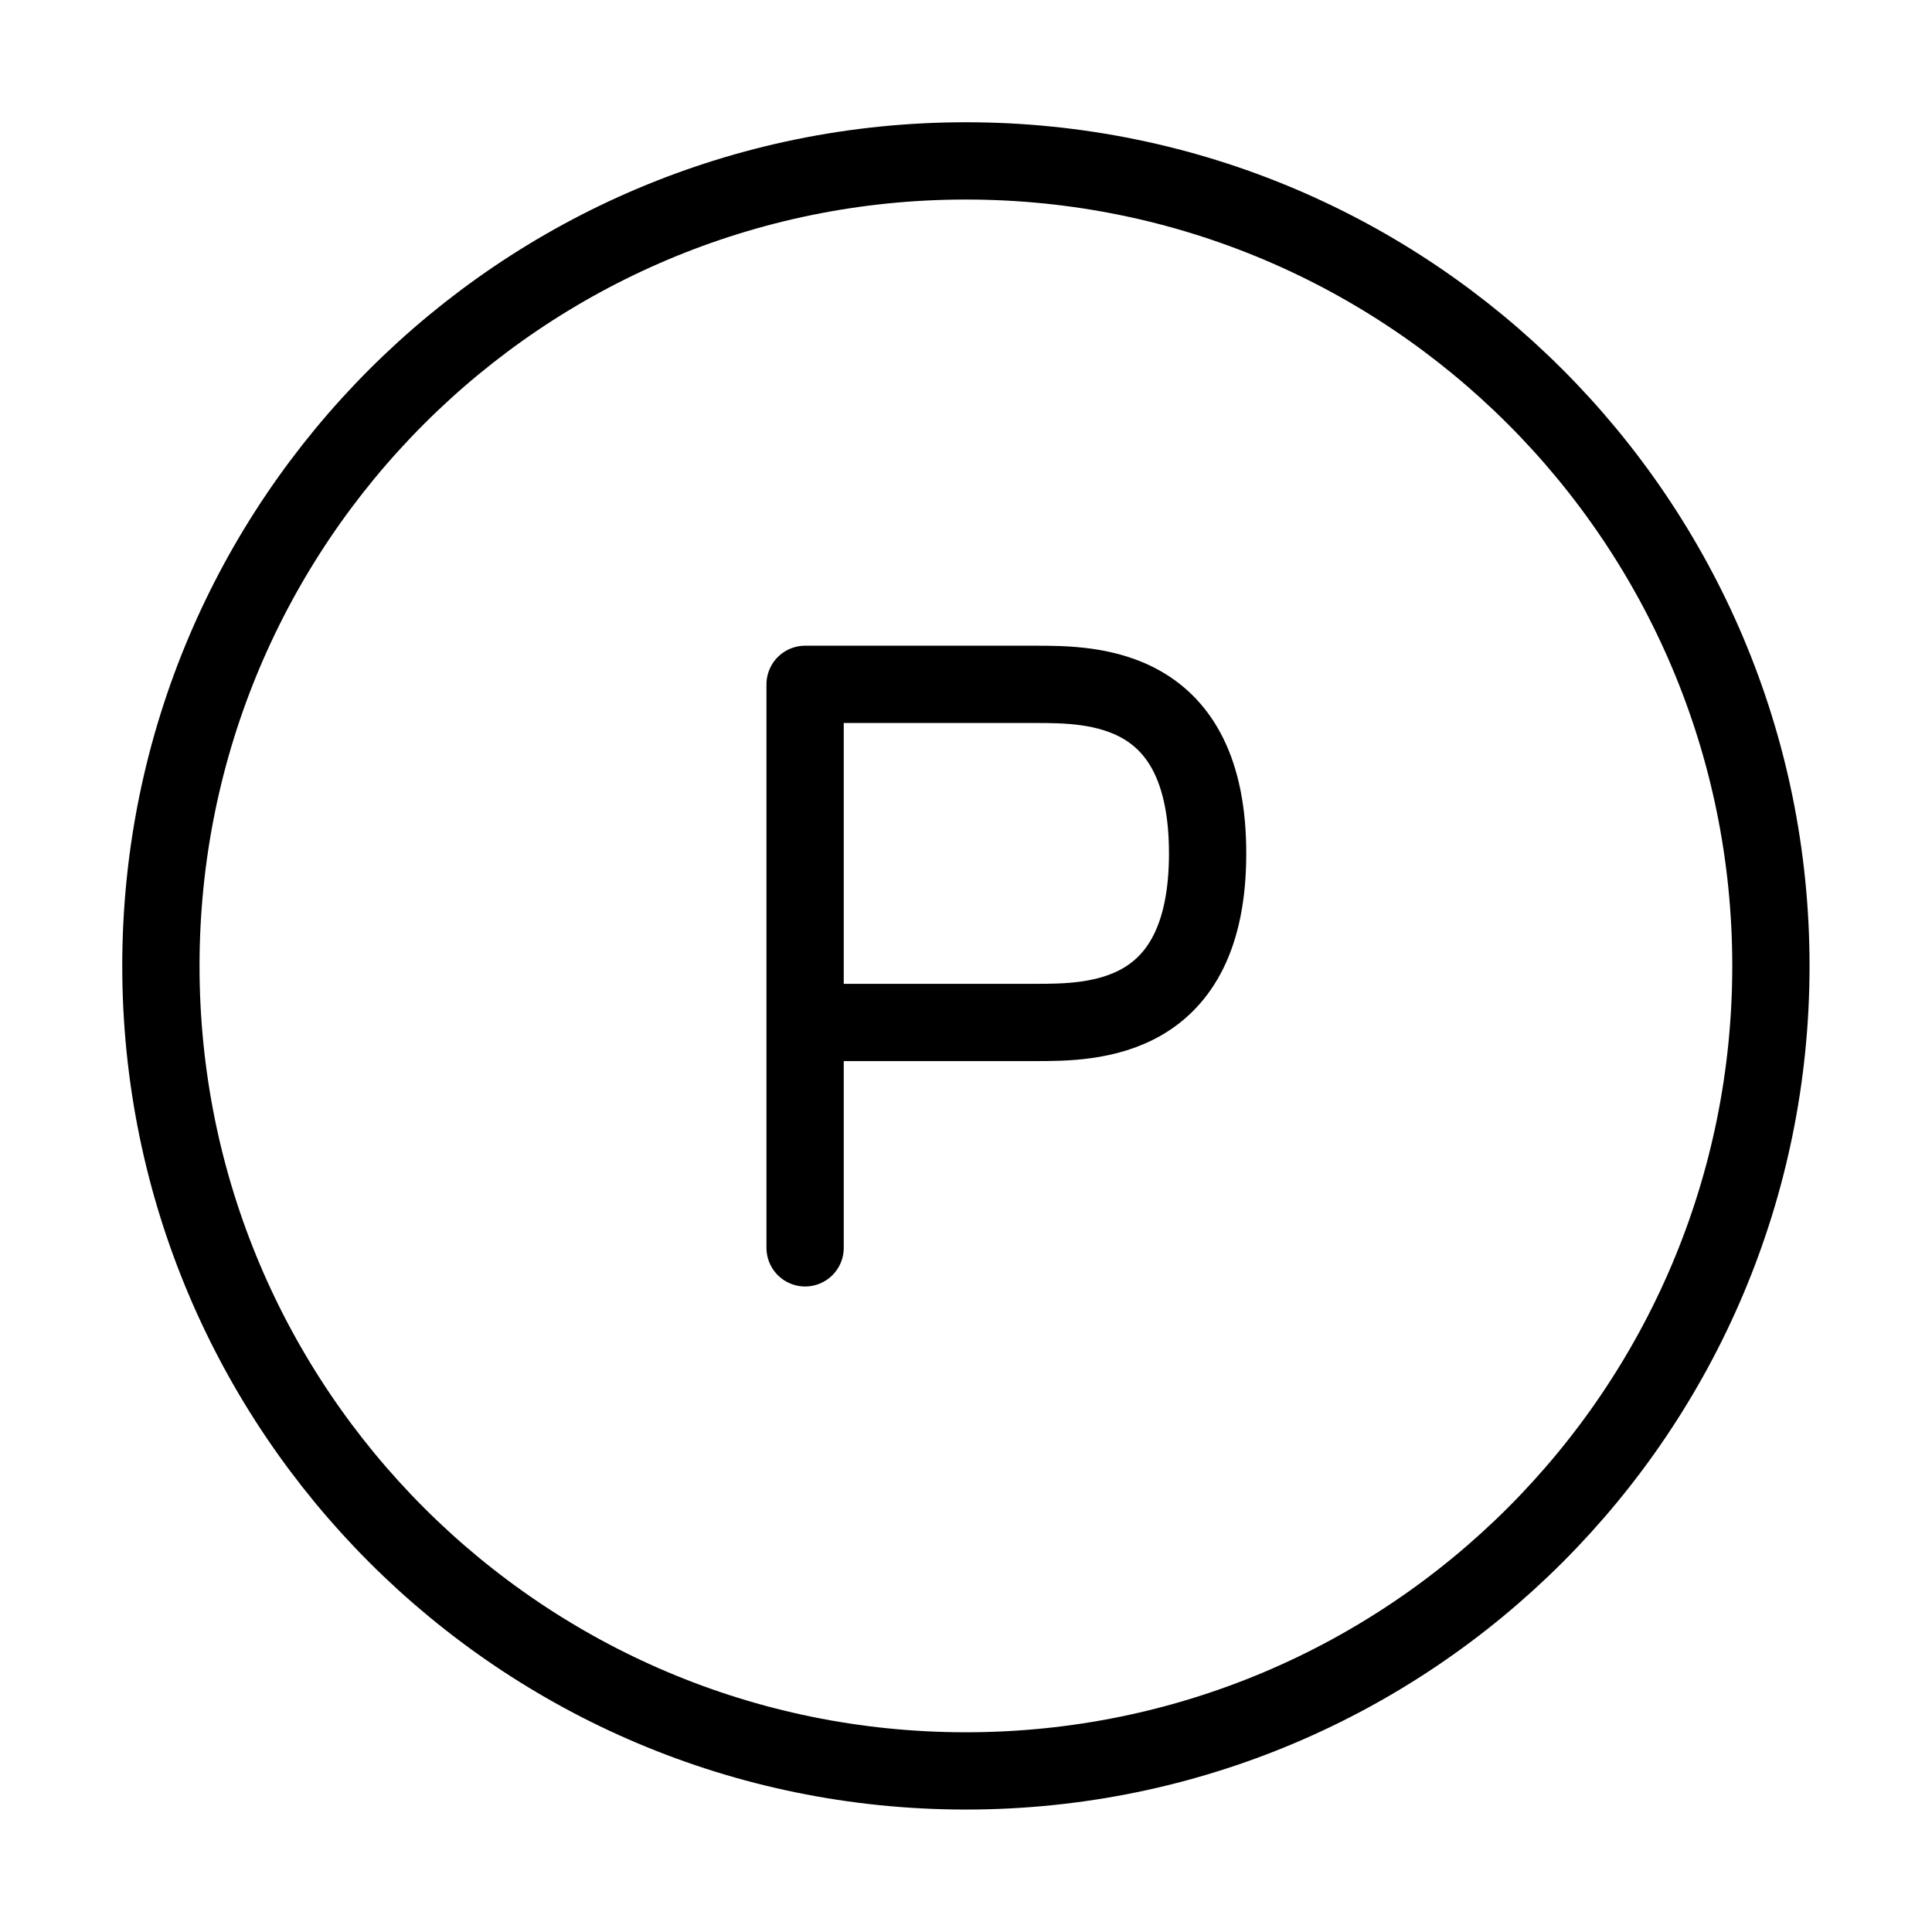
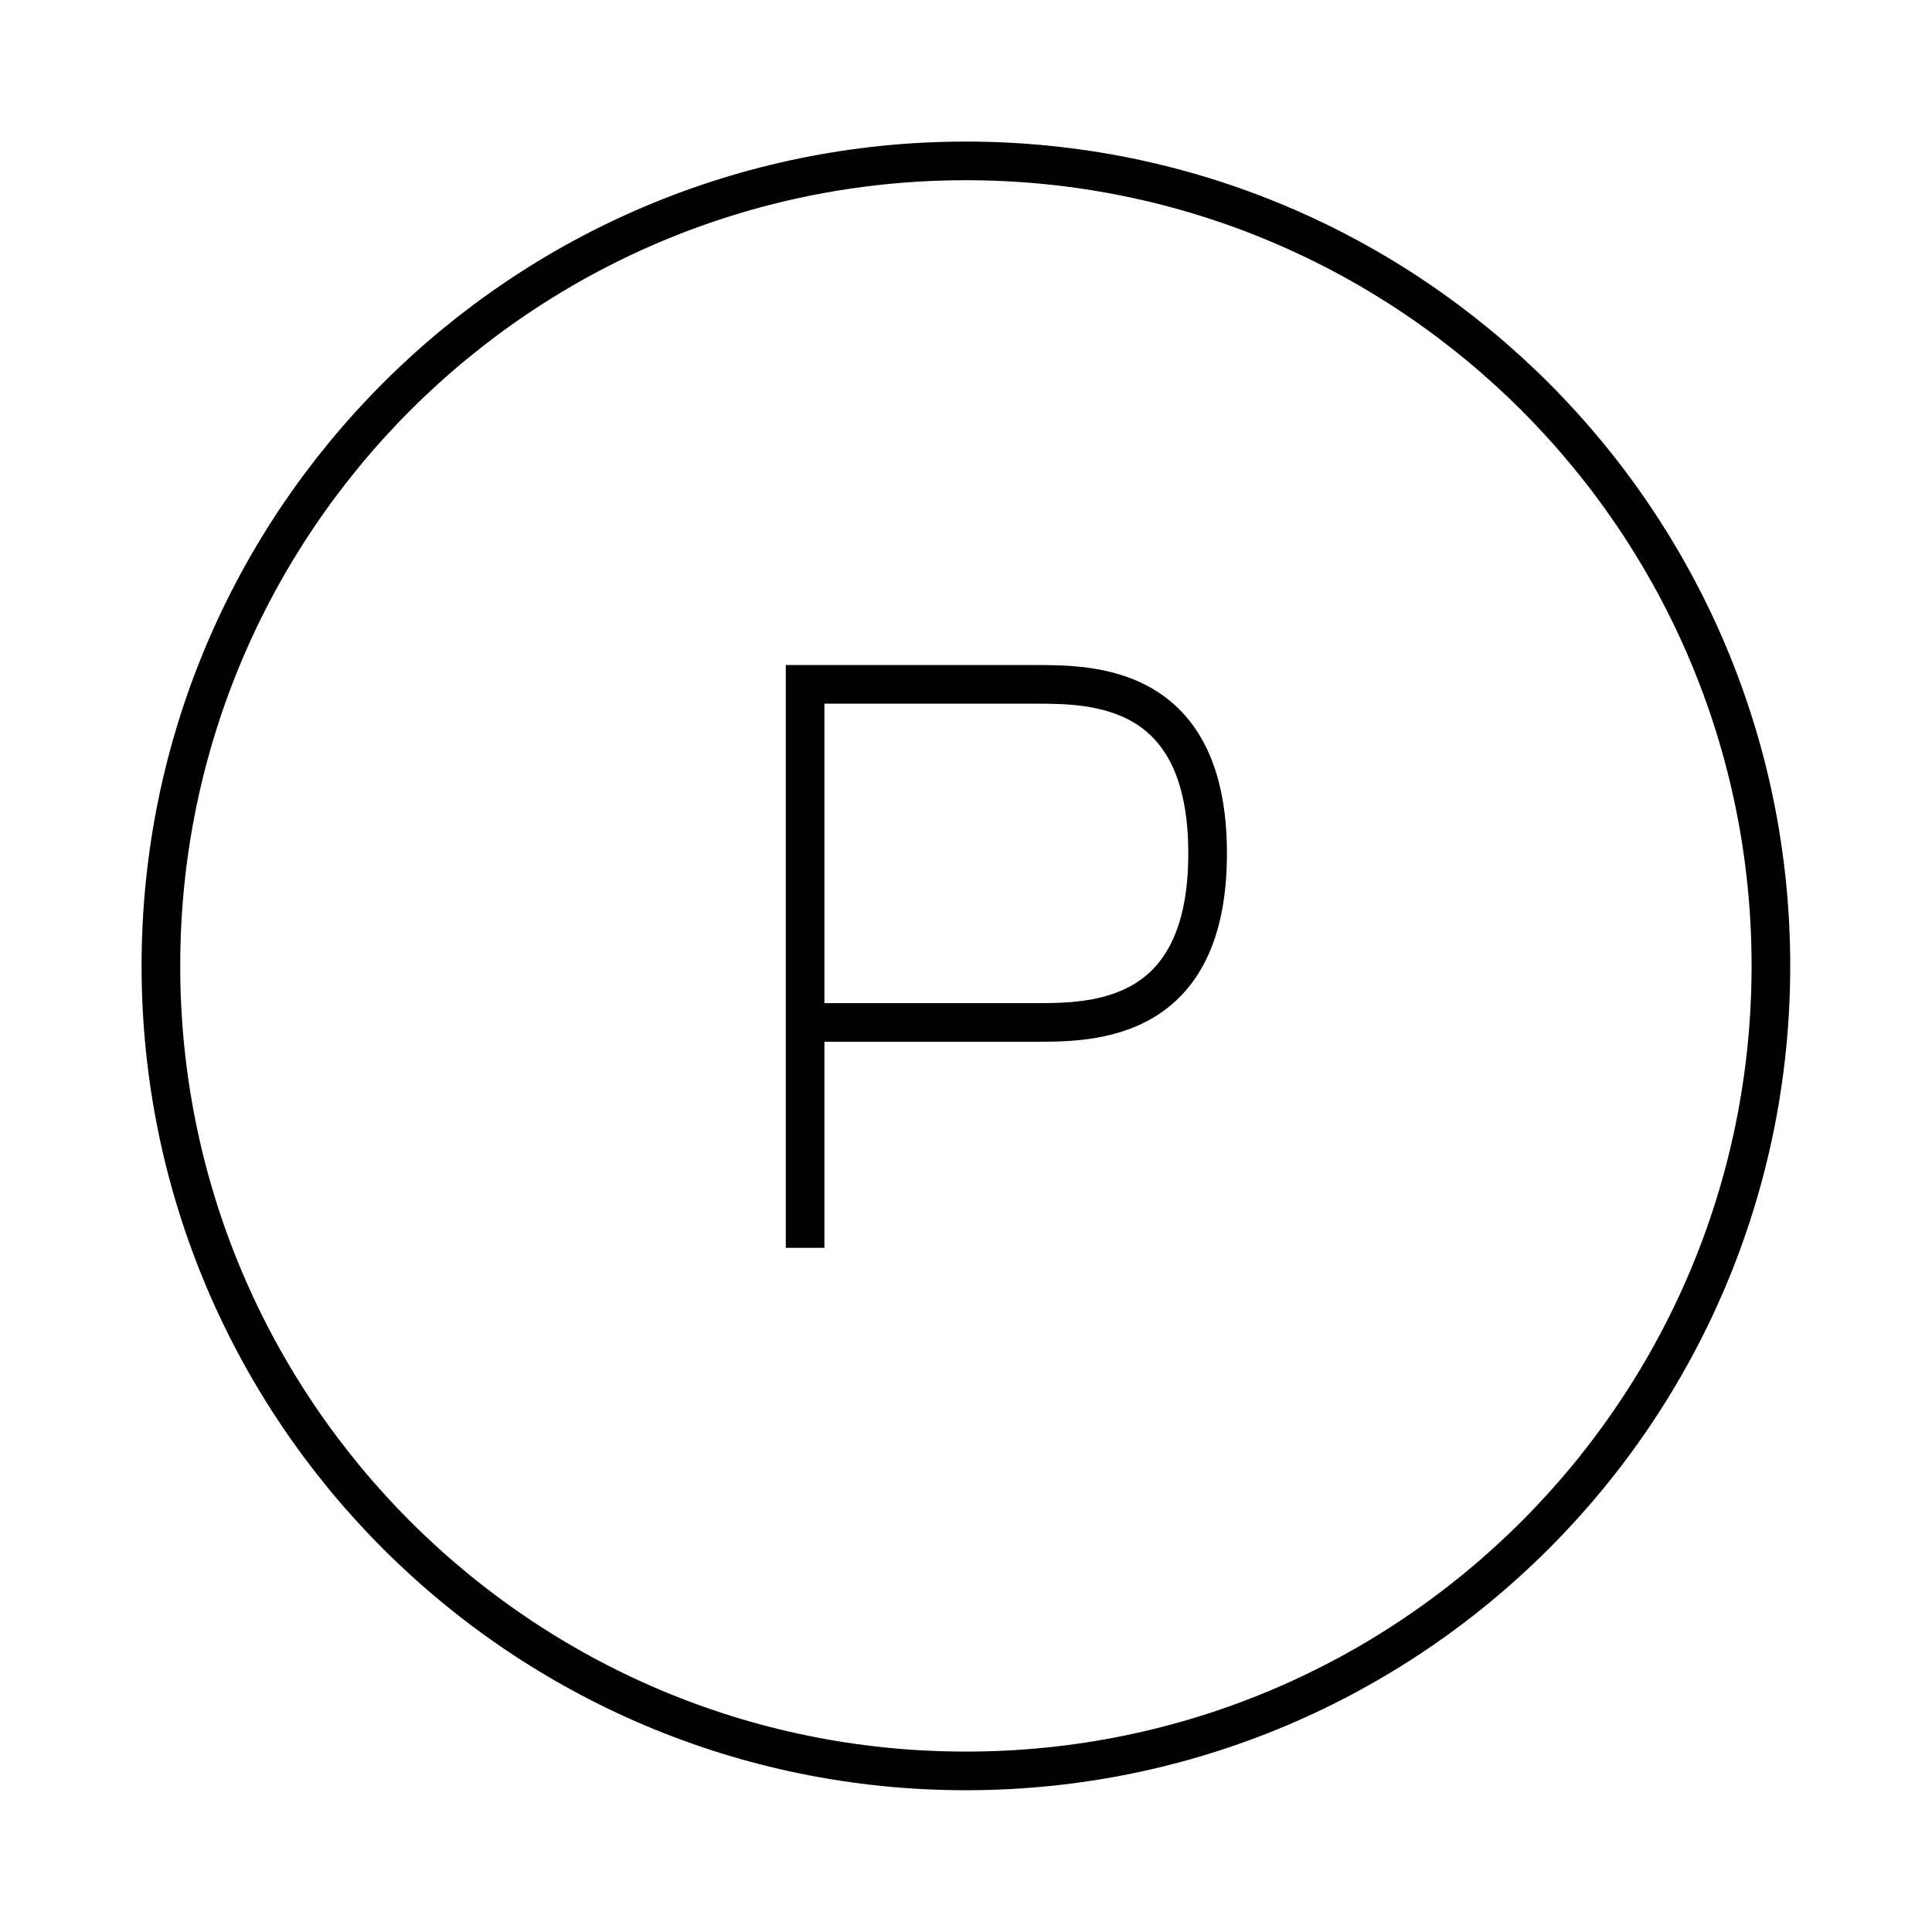
<svg xmlns="http://www.w3.org/2000/svg" width="50" height="50" viewBox="0 0 50 50" fill="none">
-   <path d="M20.836 32.294V26.461M20.836 26.461C21.828 26.461 24.407 26.461 26.788 26.461C28.276 26.461 31.253 26.461 31.253 22.086C31.253 17.711 28.276 17.711 26.788 17.711H20.836V26.461Z" stroke="black" stroke-width="2" stroke-linecap="round" stroke-linejoin="round" />
-   <path d="M24.997 45.831C36.503 45.831 45.831 36.503 45.831 24.997C45.831 13.492 36.503 4.164 24.997 4.164C13.492 4.164 4.164 13.492 4.164 24.997C4.164 36.503 13.492 45.831 24.997 45.831Z" stroke="black" stroke-width="2" />
+   <path d="M20.836 32.294V26.461M20.836 26.461C21.828 26.461 24.407 26.461 26.788 26.461C28.276 26.461 31.253 26.461 31.253 22.086C31.253 17.711 28.276 17.711 26.788 17.711H20.836V26.461Z" stroke="black" strokeWidth="2" strokeLinecap="round" strokeLinejoin="round" />
+   <path d="M24.997 45.831C36.503 45.831 45.831 36.503 45.831 24.997C45.831 13.492 36.503 4.164 24.997 4.164C13.492 4.164 4.164 13.492 4.164 24.997C4.164 36.503 13.492 45.831 24.997 45.831Z" stroke="black" strokeWidth="2" />
</svg>
